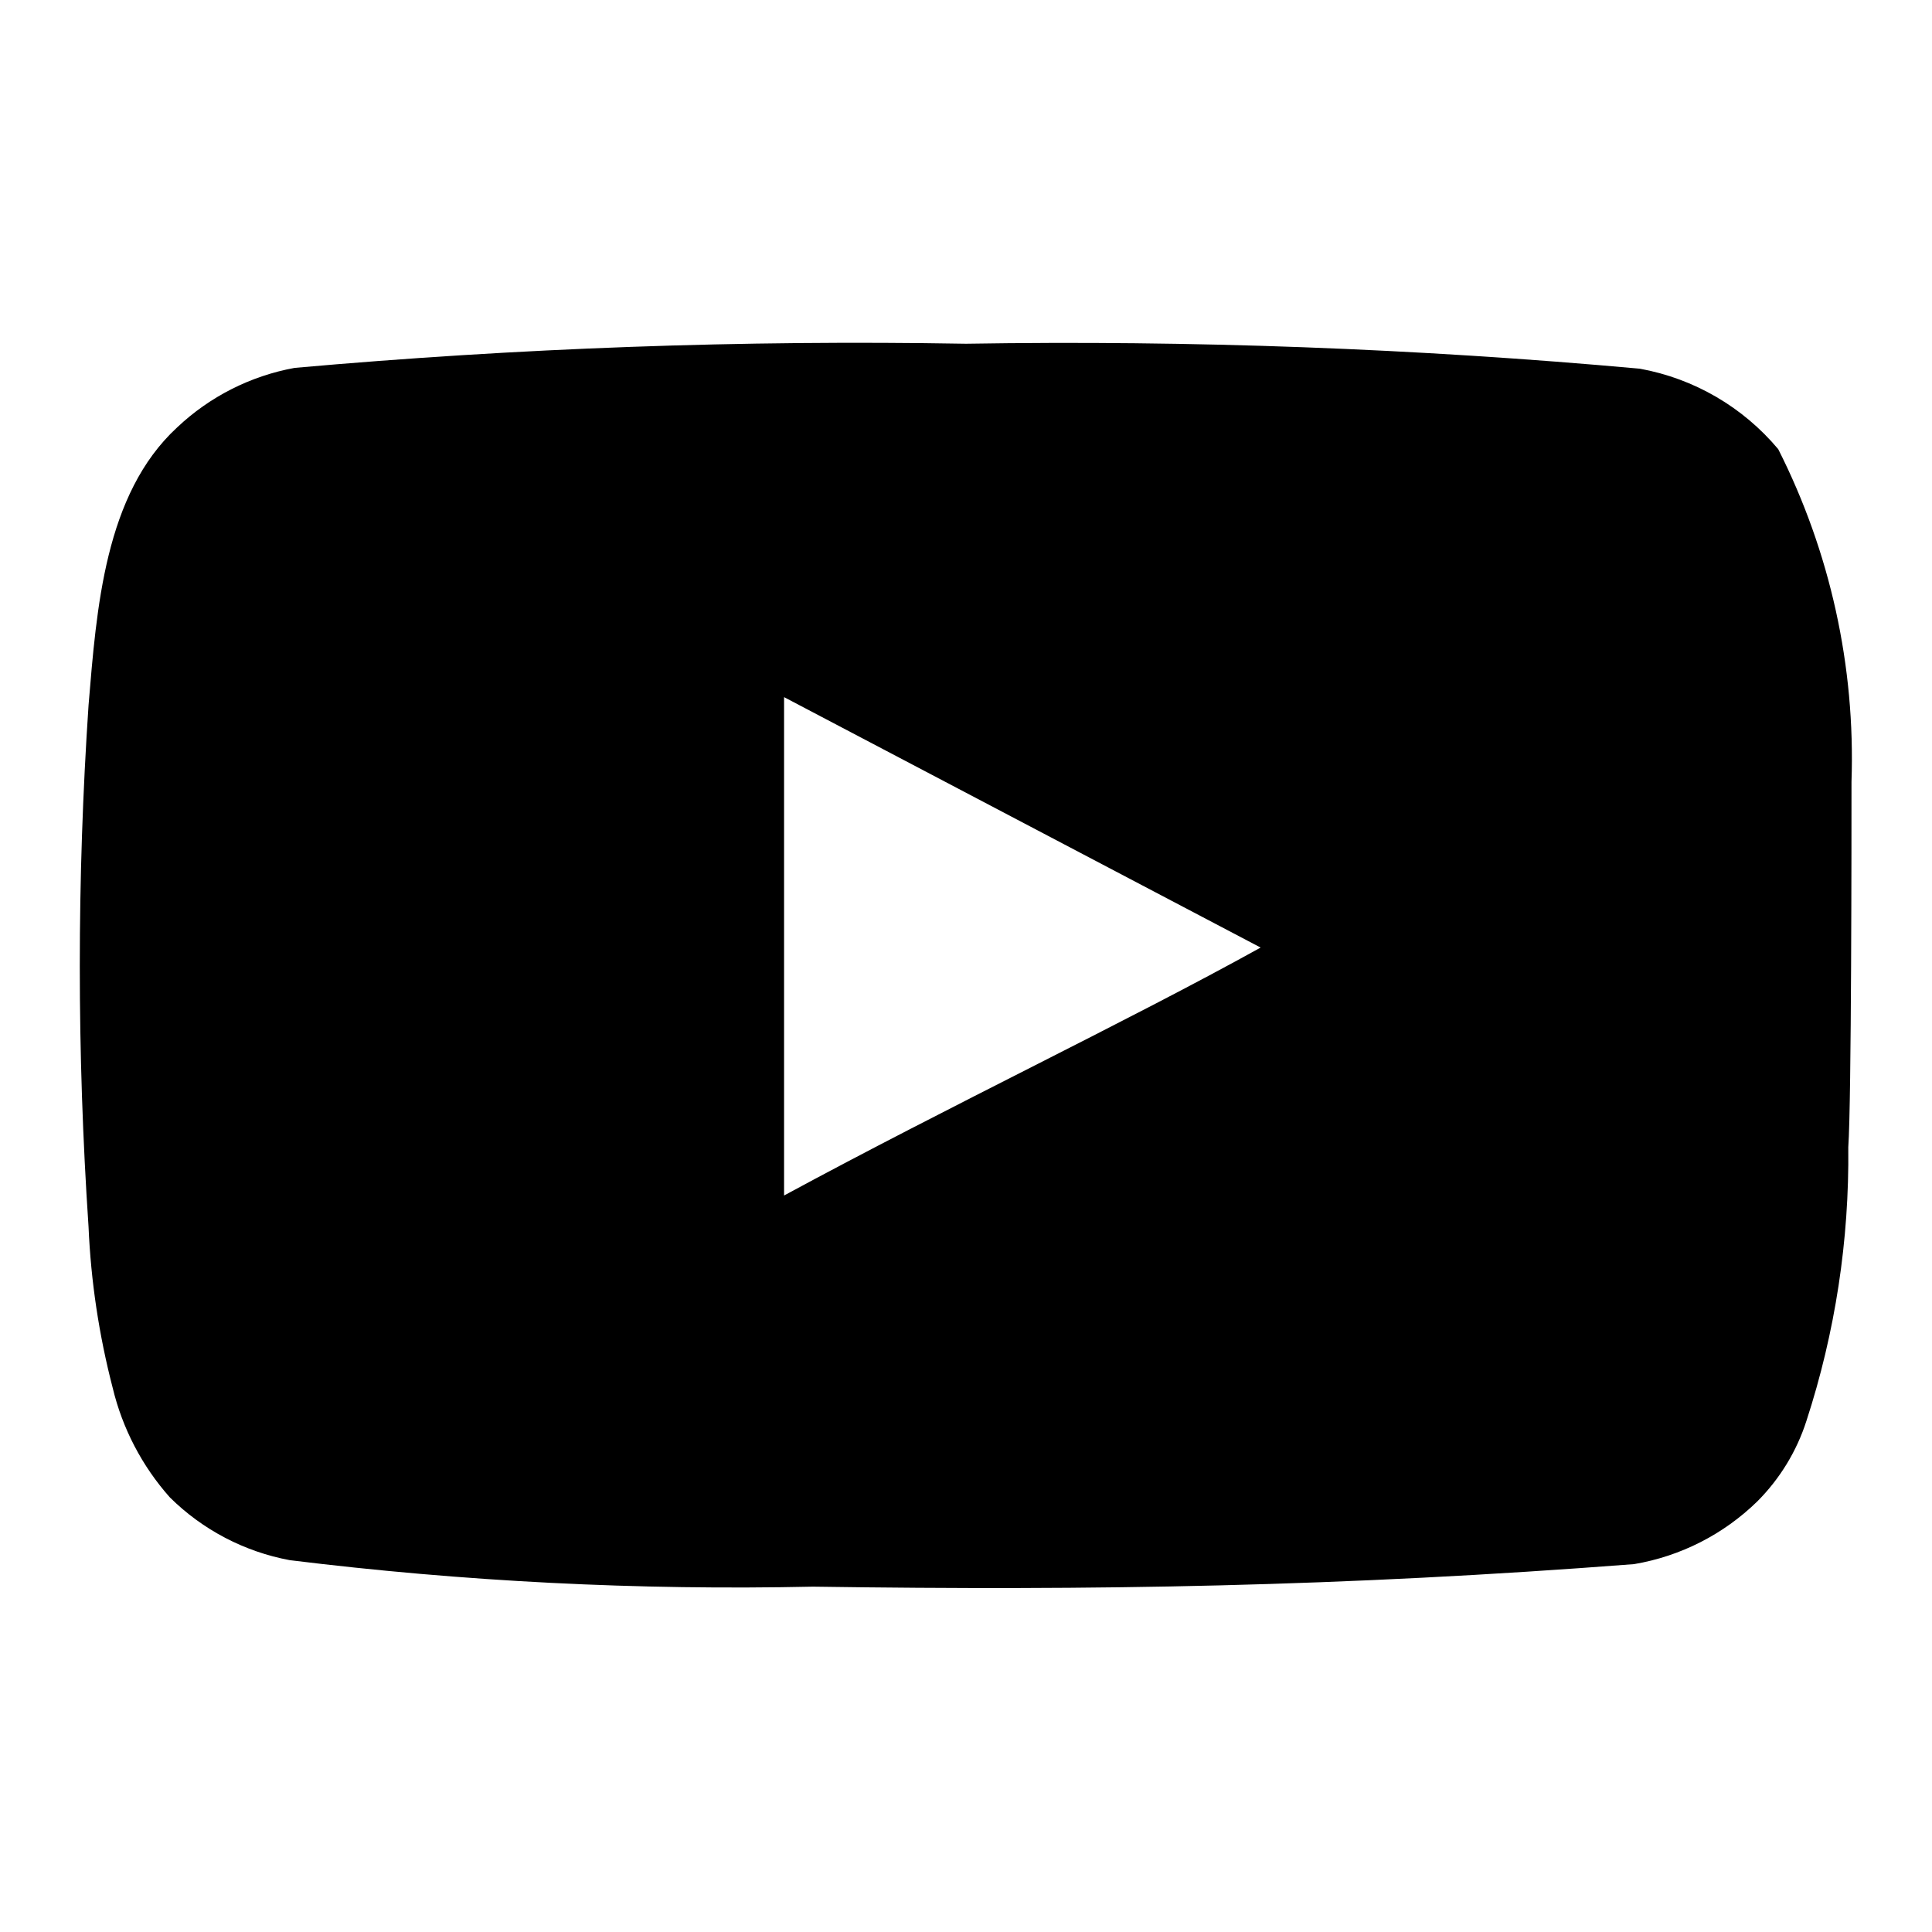
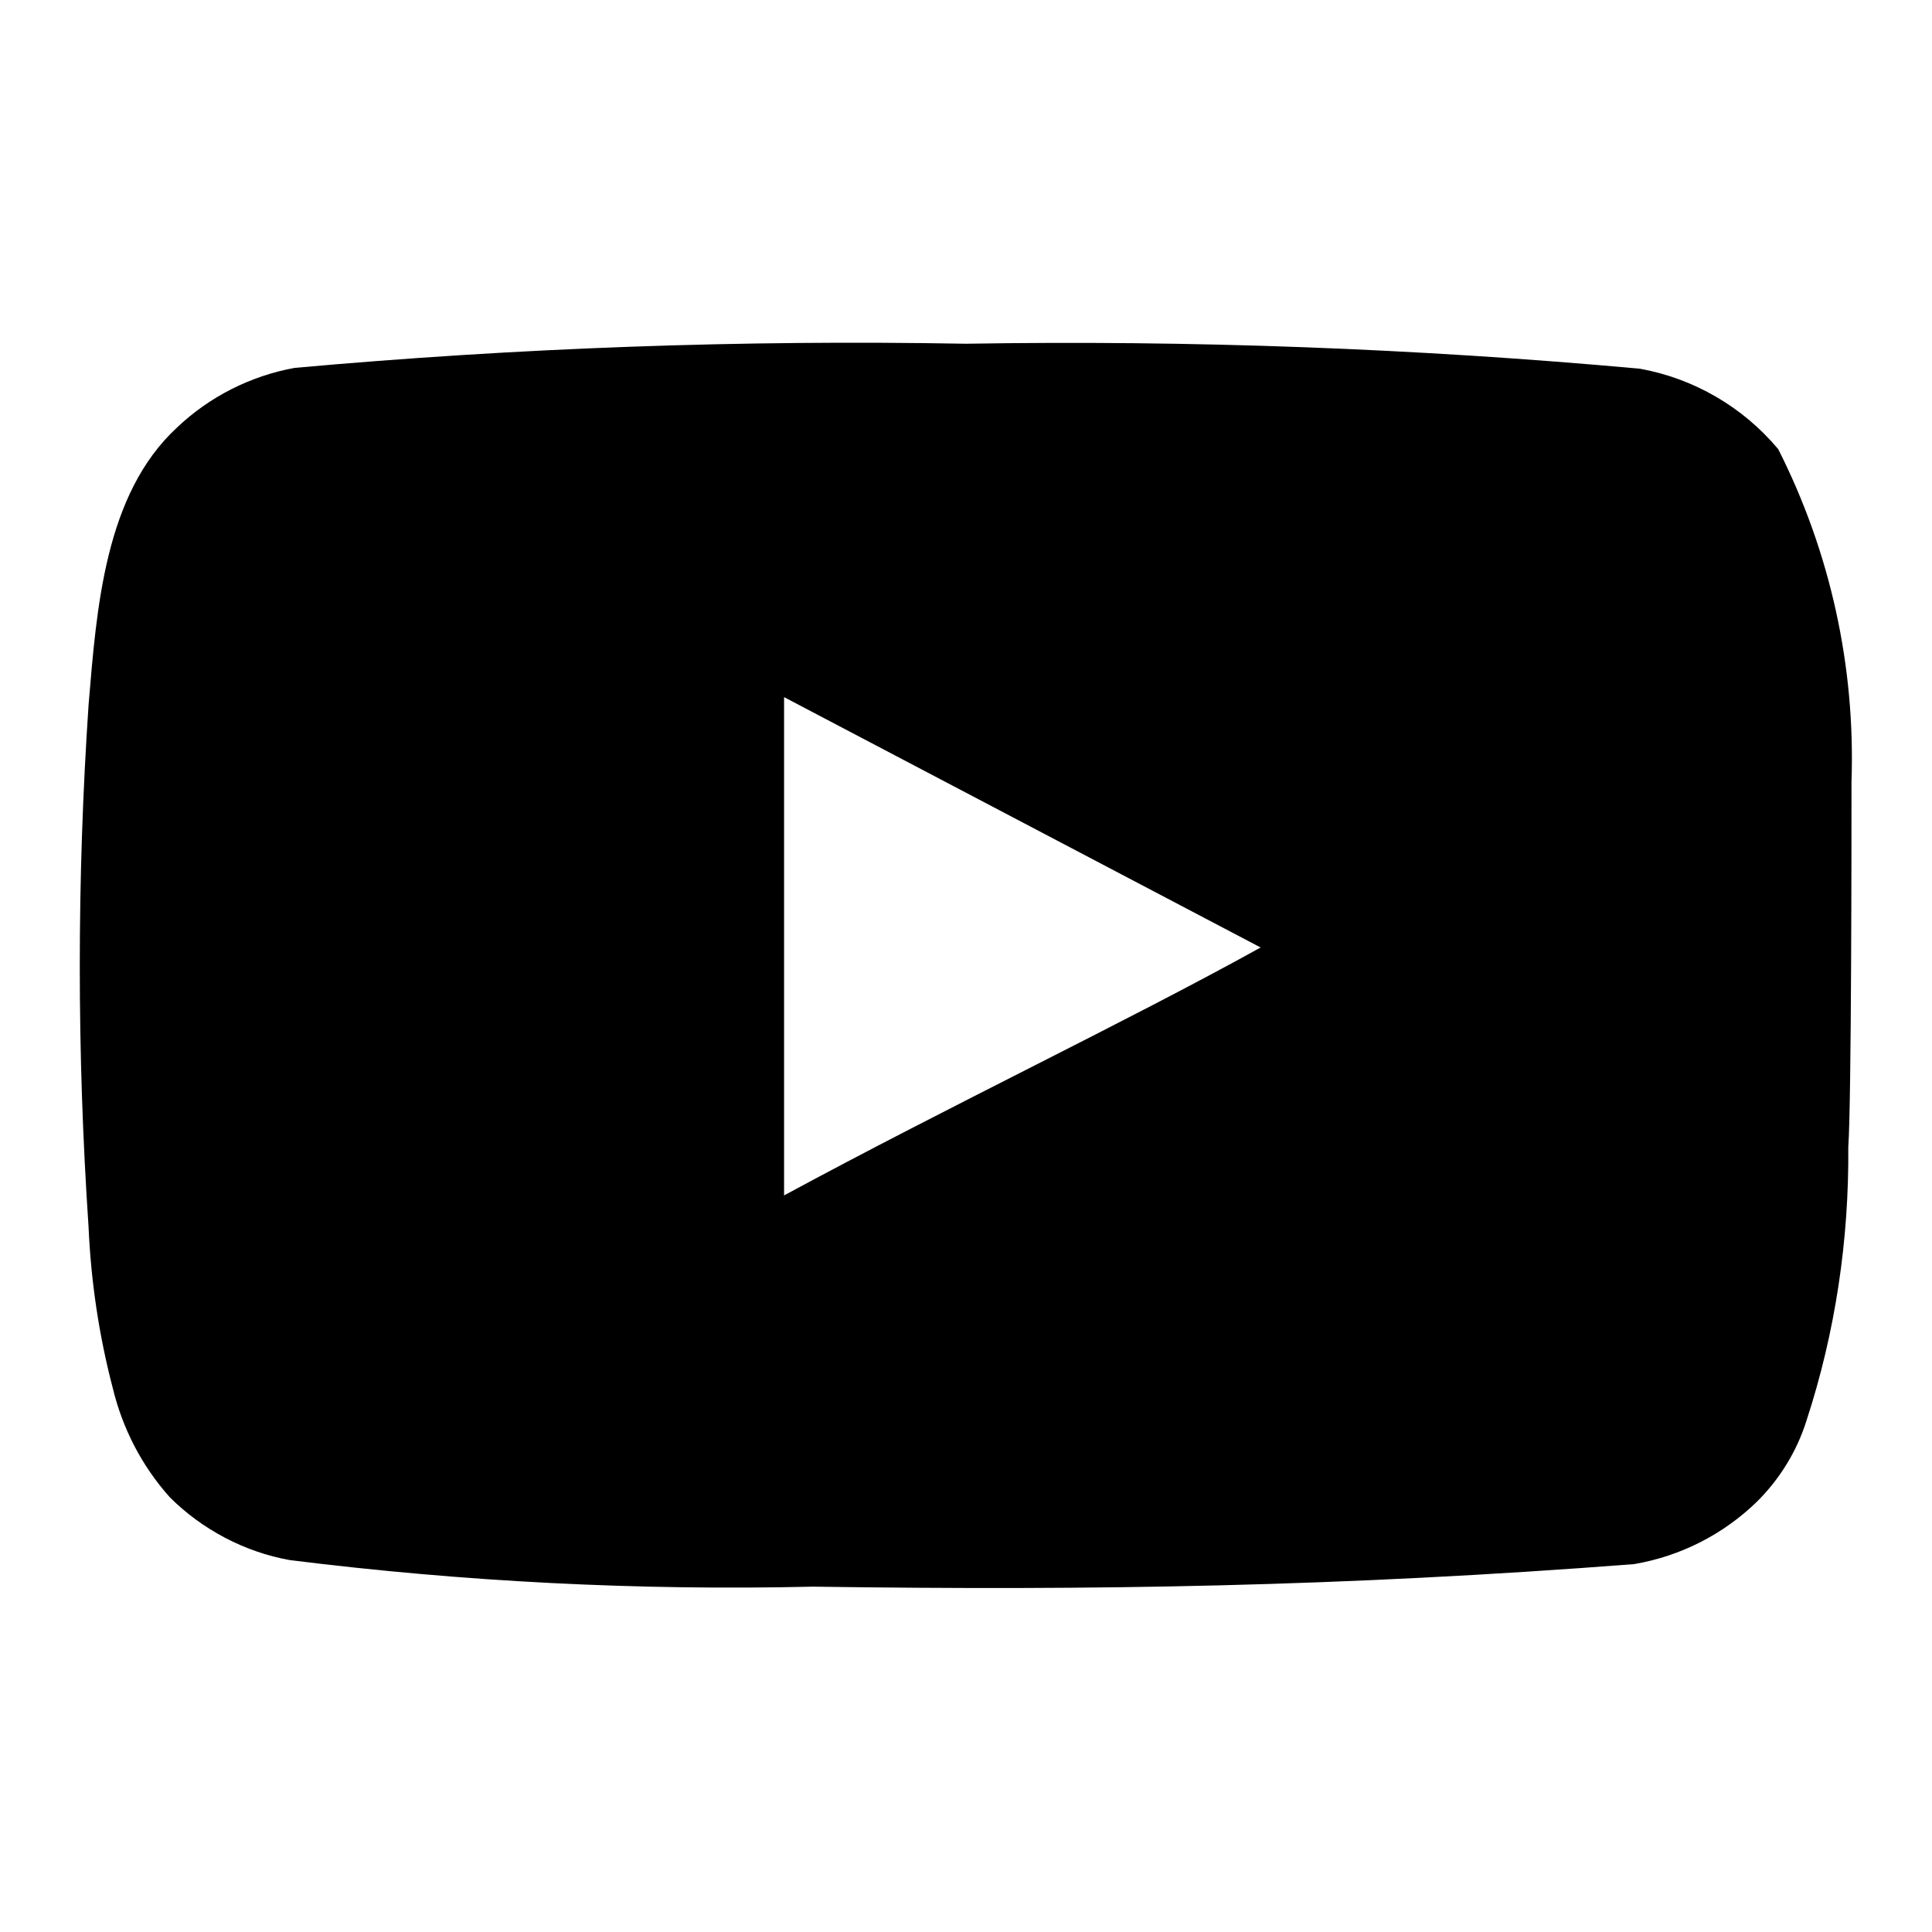
- <svg xmlns="http://www.w3.org/2000/svg" width="24" height="24" viewBox="0 0 24 24" fill="none">
-   <path d="M23 9.71C23.049 8.279 22.736 6.858 22.09 5.58C21.651 5.056 21.043 4.702 20.37 4.58C17.587 4.328 14.794 4.225 12 4.27C9.217 4.222 6.433 4.323 3.66 4.57C3.112 4.67 2.605 4.927 2.2 5.31C1.3 6.14 1.2 7.56 1.1 8.76C0.955 10.918 0.955 13.083 1.1 15.241C1.129 15.916 1.23 16.586 1.4 17.241C1.521 17.745 1.765 18.213 2.11 18.601C2.517 19.004 3.036 19.276 3.6 19.381C5.756 19.647 7.928 19.757 10.1 19.71C13.6 19.761 16.67 19.71 20.3 19.43C20.878 19.332 21.411 19.06 21.83 18.651C22.11 18.37 22.319 18.028 22.44 17.651C22.798 16.553 22.973 15.405 22.96 14.251C23 13.691 23 10.31 23 9.71ZM9.74 14.851V8.66L15.66 11.771C14 12.691 11.81 13.73 9.74 14.851Z" fill="black" />
+ <svg xmlns="http://www.w3.org/2000/svg" width="24" height="24">
+   <path d="M23 9.71a8.5 8.5 0 0 0-.91-4.13 2.92 2.92 0 0 0-1.72-1A78.36 78.36 0 0 0 12 4.27a77.4 77.4 0 0 0-8.34.3c-.55.1-1.06.36-1.46.74-.9.83-1 2.25-1.1 3.45a48.29 48.29 0 0 0 0 6.48c.03.68.13 1.35.3 2 .12.5.36.97.71 1.36.4.4.93.68 1.49.78 2.16.27 4.33.38 6.5.33 3.5.05 6.57 0 10.2-.28.58-.1 1.11-.37 1.53-.78.28-.28.49-.62.61-1 .36-1.1.53-2.25.52-3.4.04-.56.04-3.94.04-4.54ZM9.74 14.85V8.66l5.92 3.11c-1.66.92-3.85 1.96-5.92 3.08Z" />
</svg>
